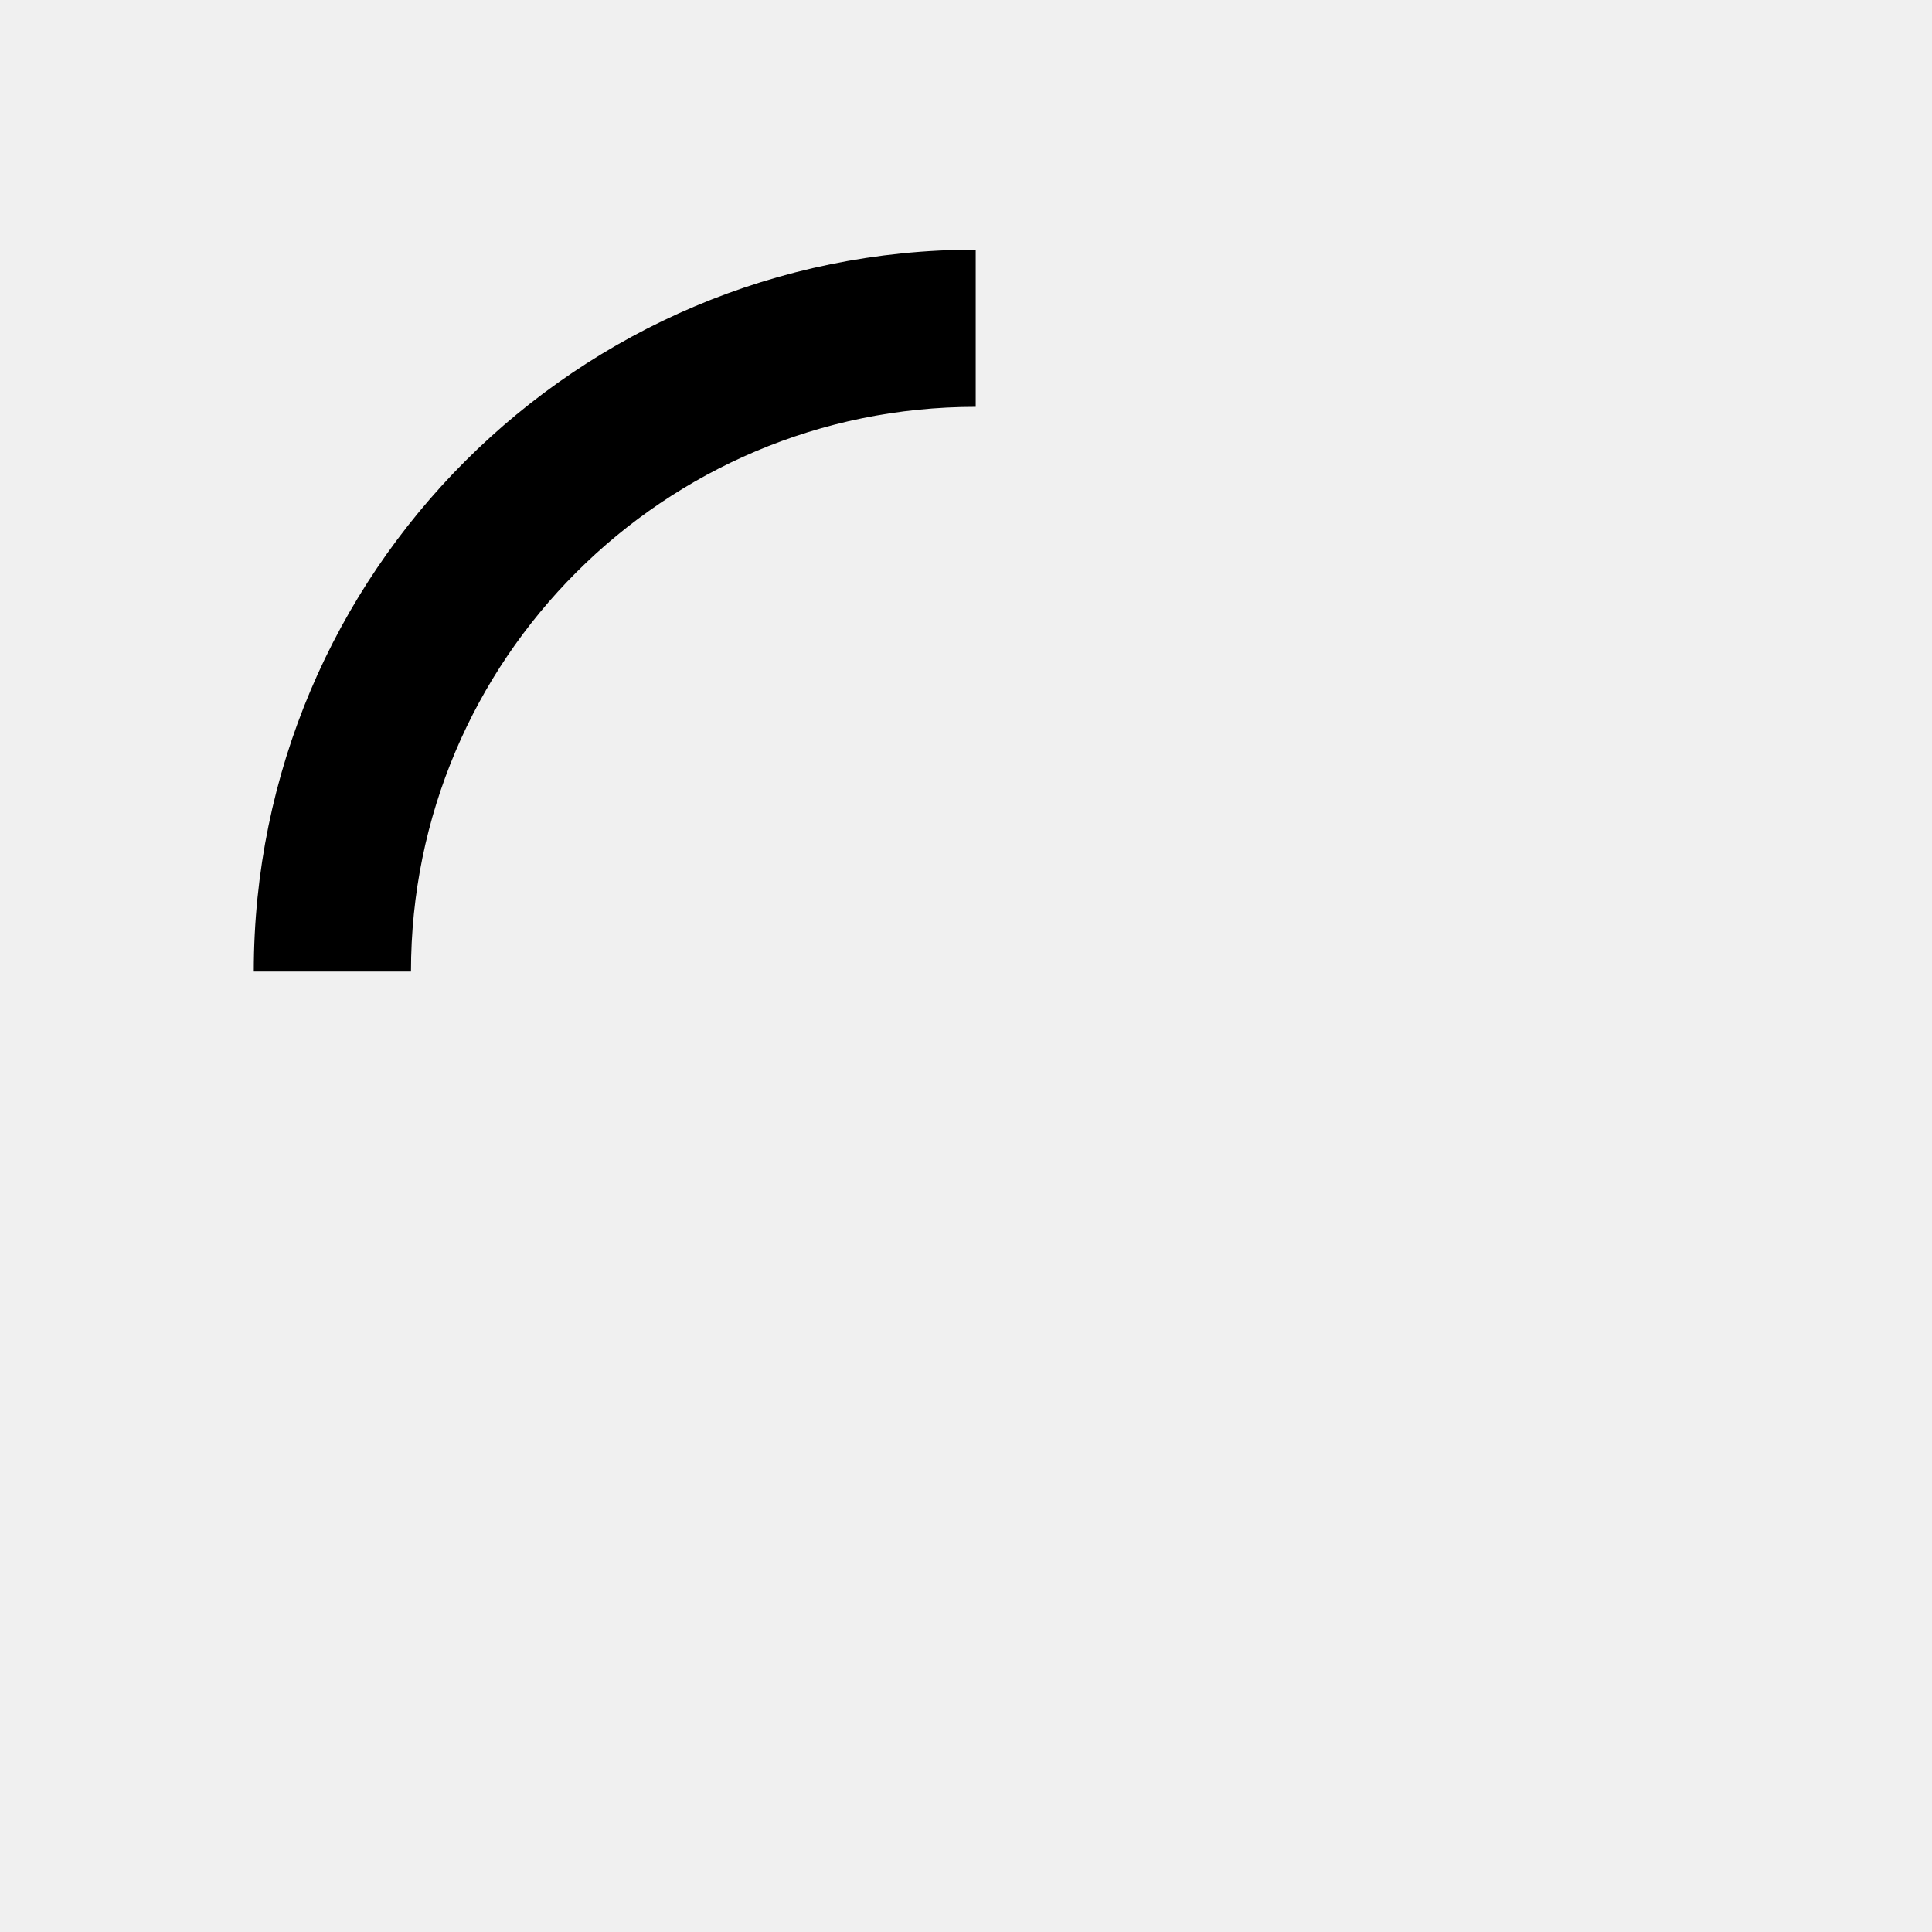
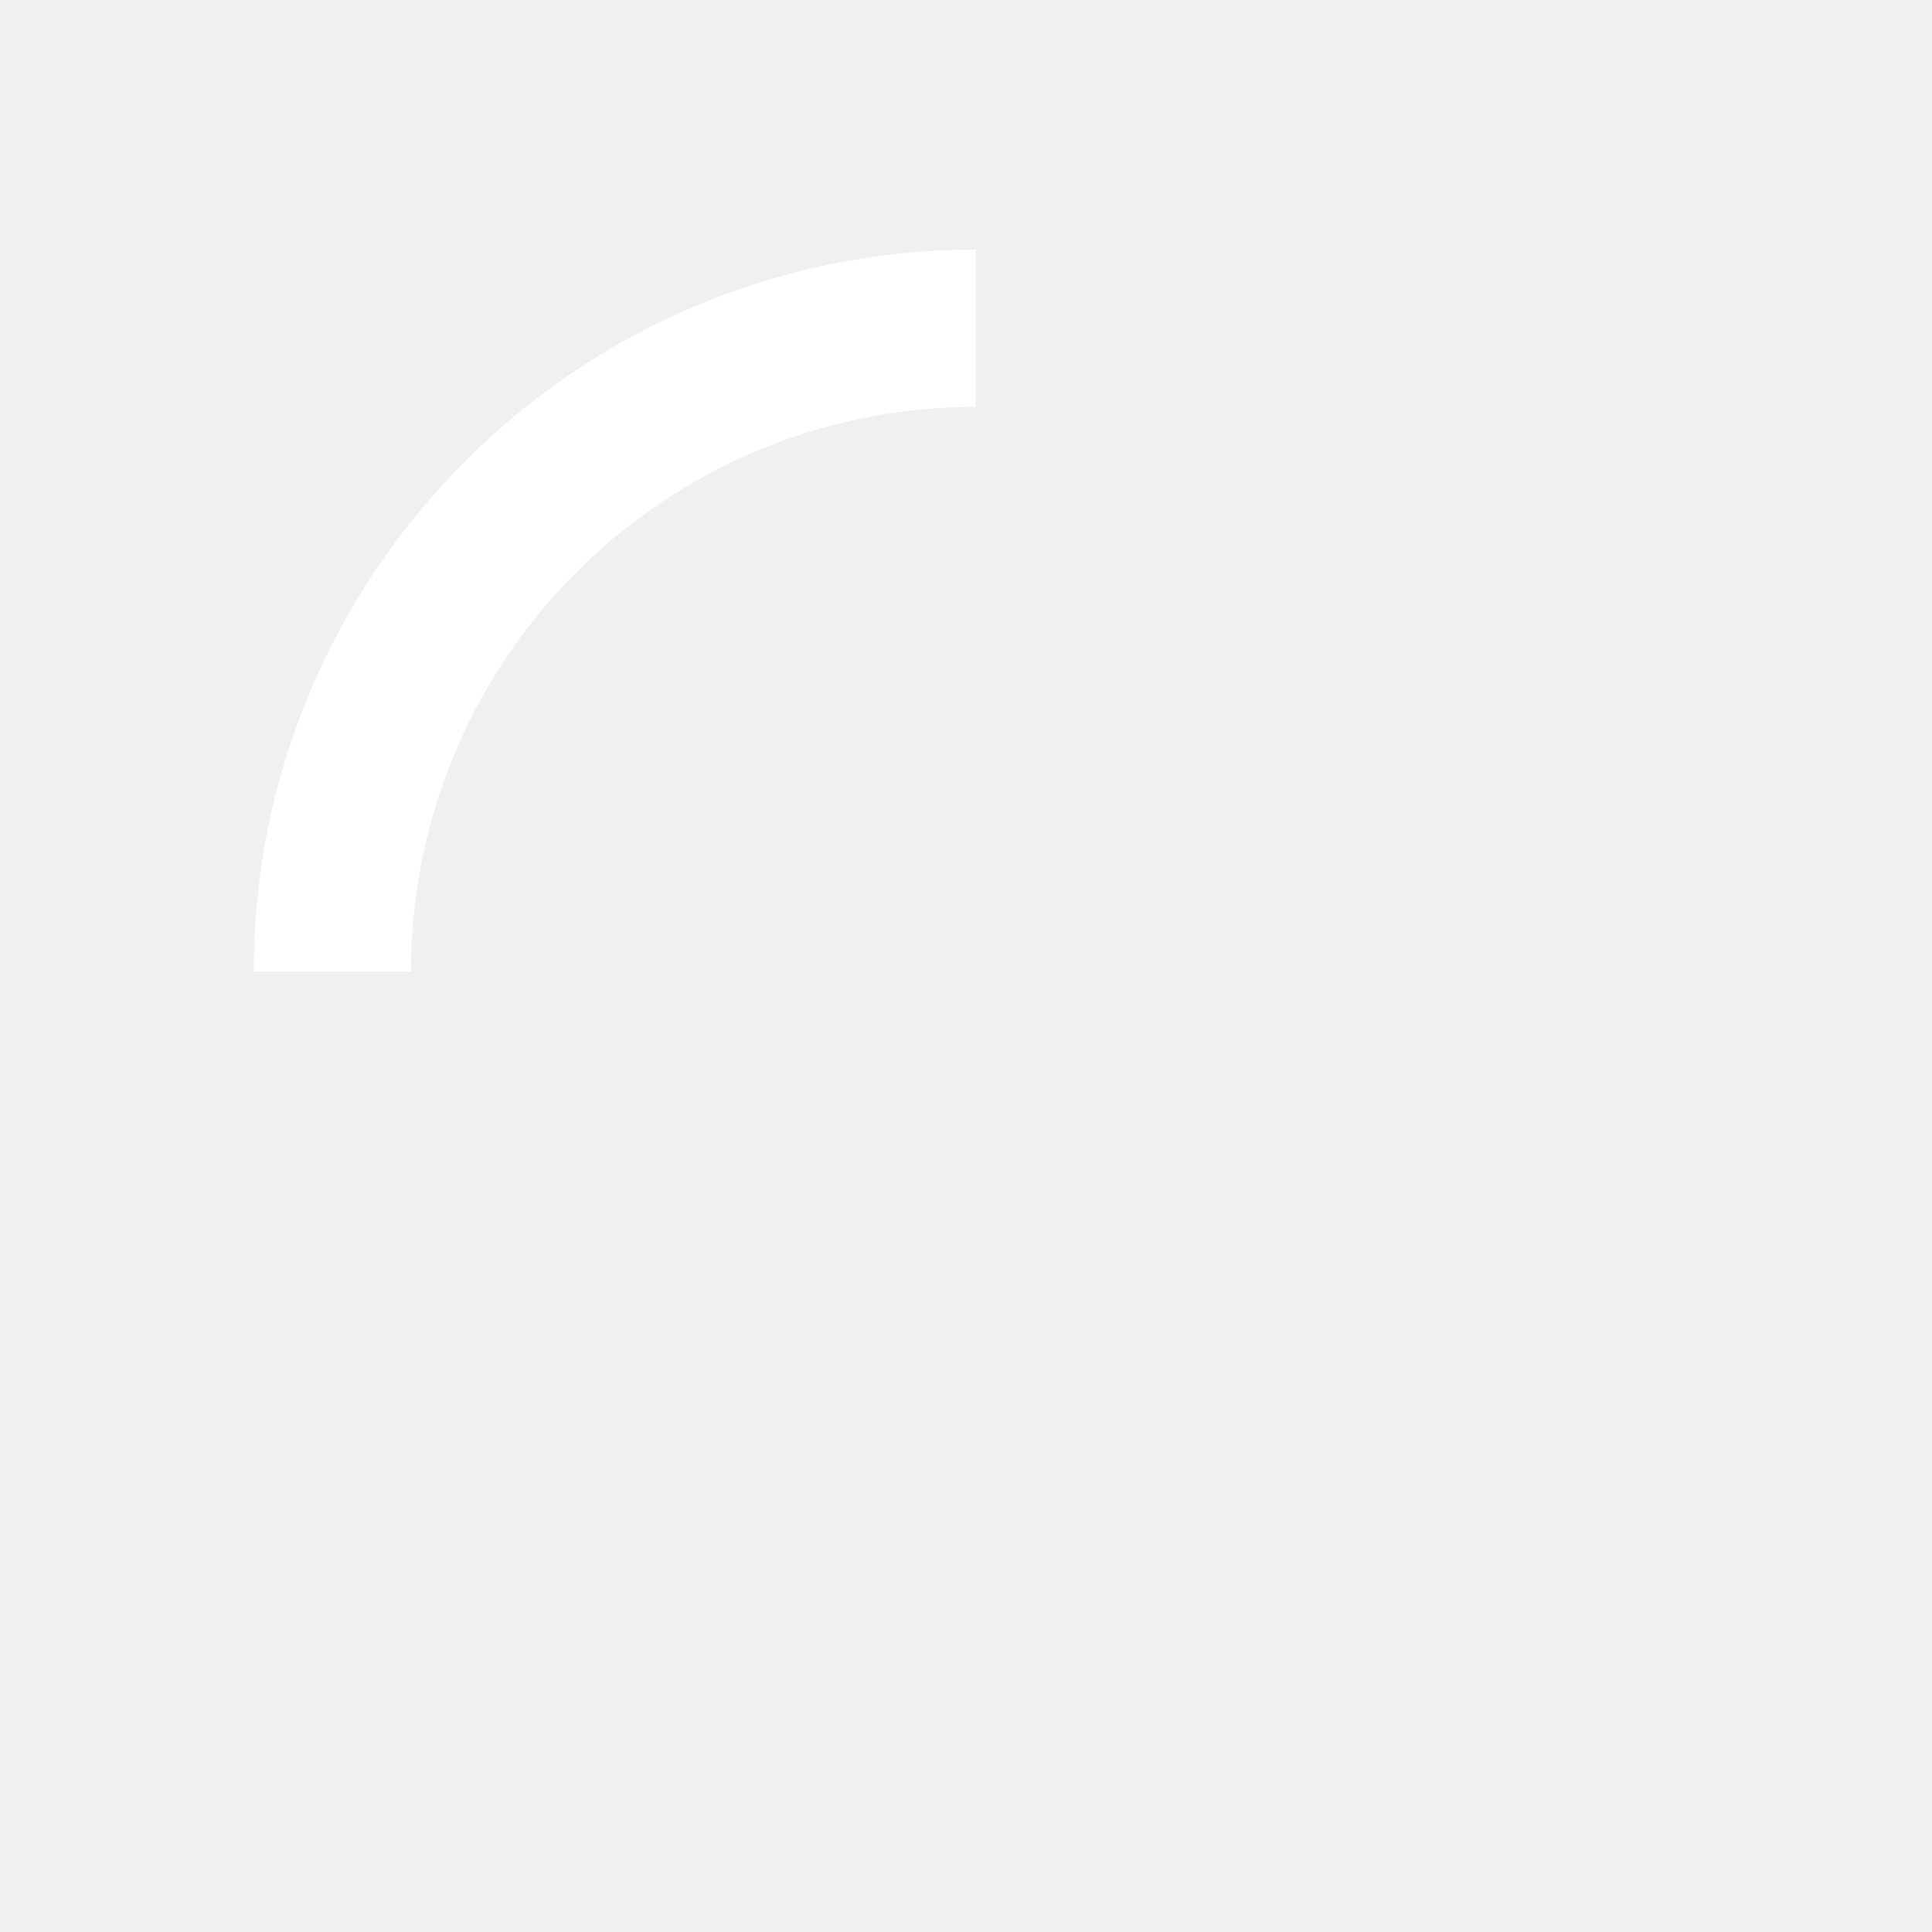
<svg xmlns="http://www.w3.org/2000/svg" version="1.1" id="loader-1" x="0px" y="0px" width="40px" height="40px" viewBox="0 0 50 50" style="enable-background:new 0 0 50 50;" xml:space="preserve">
-   <path fill="#000" d="M25.251,6.461c-10.318,0-18.683,8.365-18.683,18.683h4.068c0-8.071,6.543-14.615,14.615-14.615V6.461z">
+   <path fill="#fff" d="M25.251,6.461c-10.318,0-18.683,8.365-18.683,18.683h4.068c0-8.071,6.543-14.615,14.615-14.615V6.461z">
    <animateTransform attributeType="xml" attributeName="transform" type="rotate" from="0 25 25" to="360 25 25" dur="0.6s" repeatCount="indefinite" />
  </path>
</svg>
